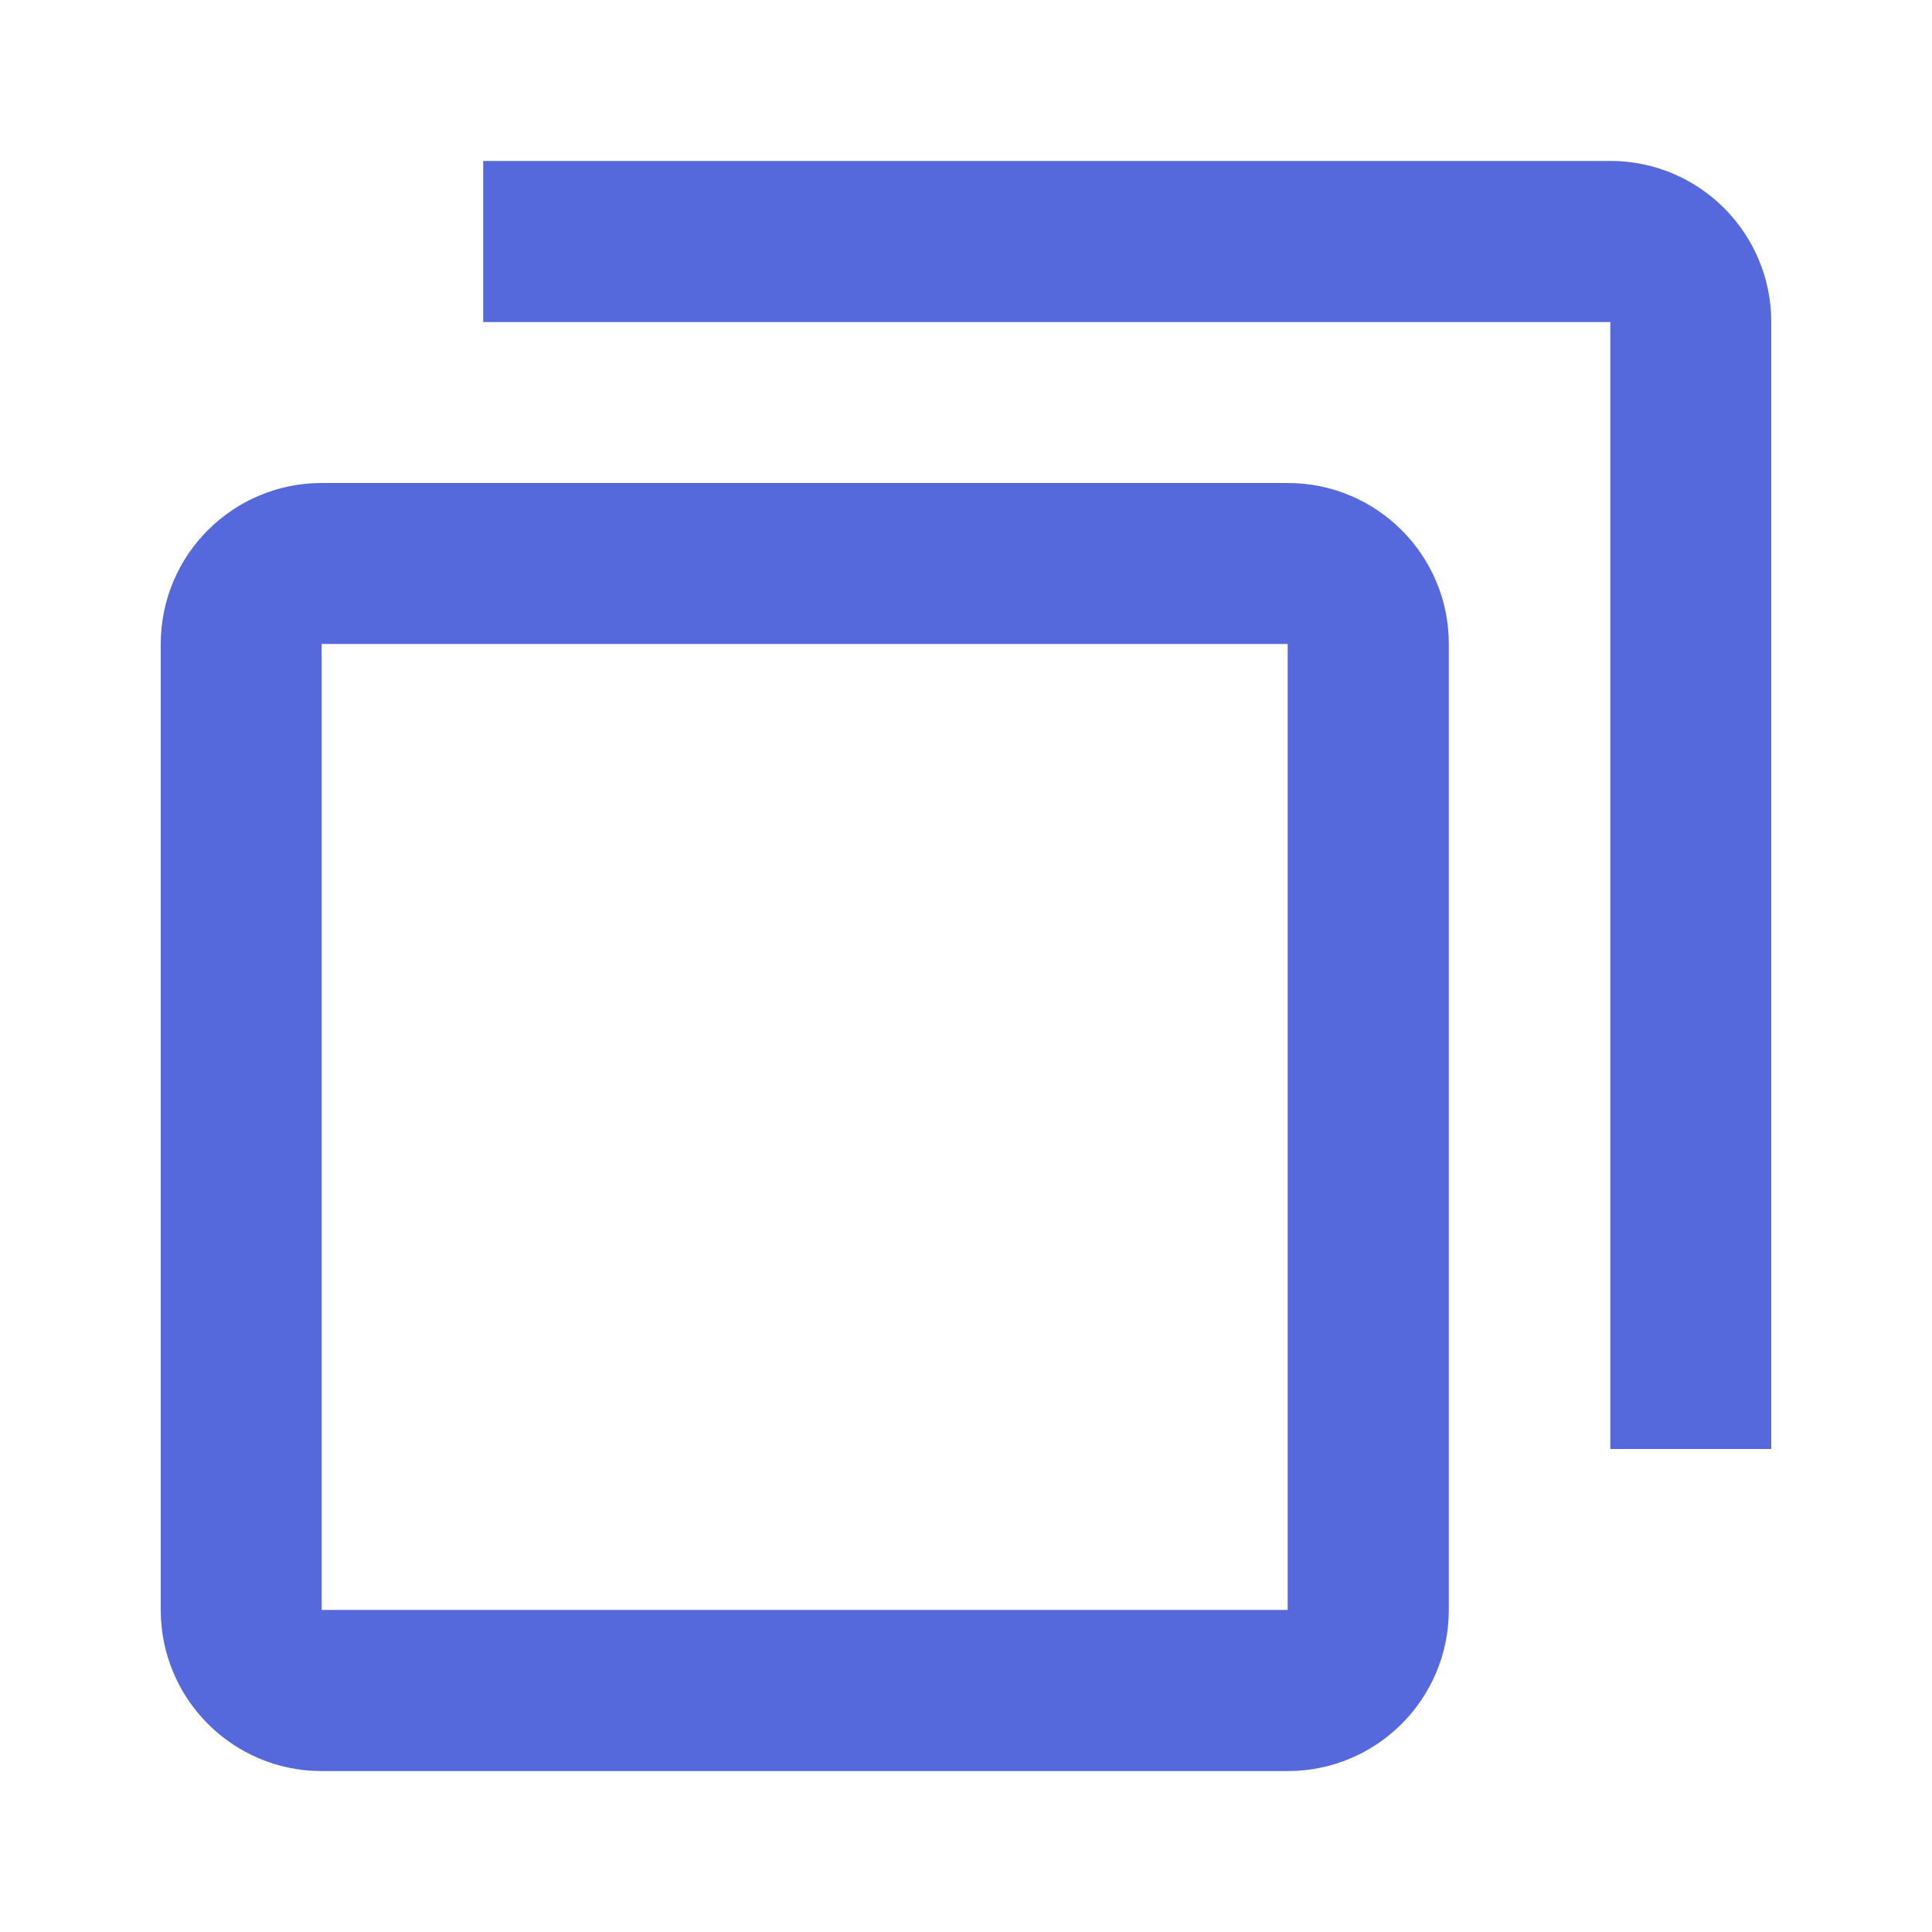
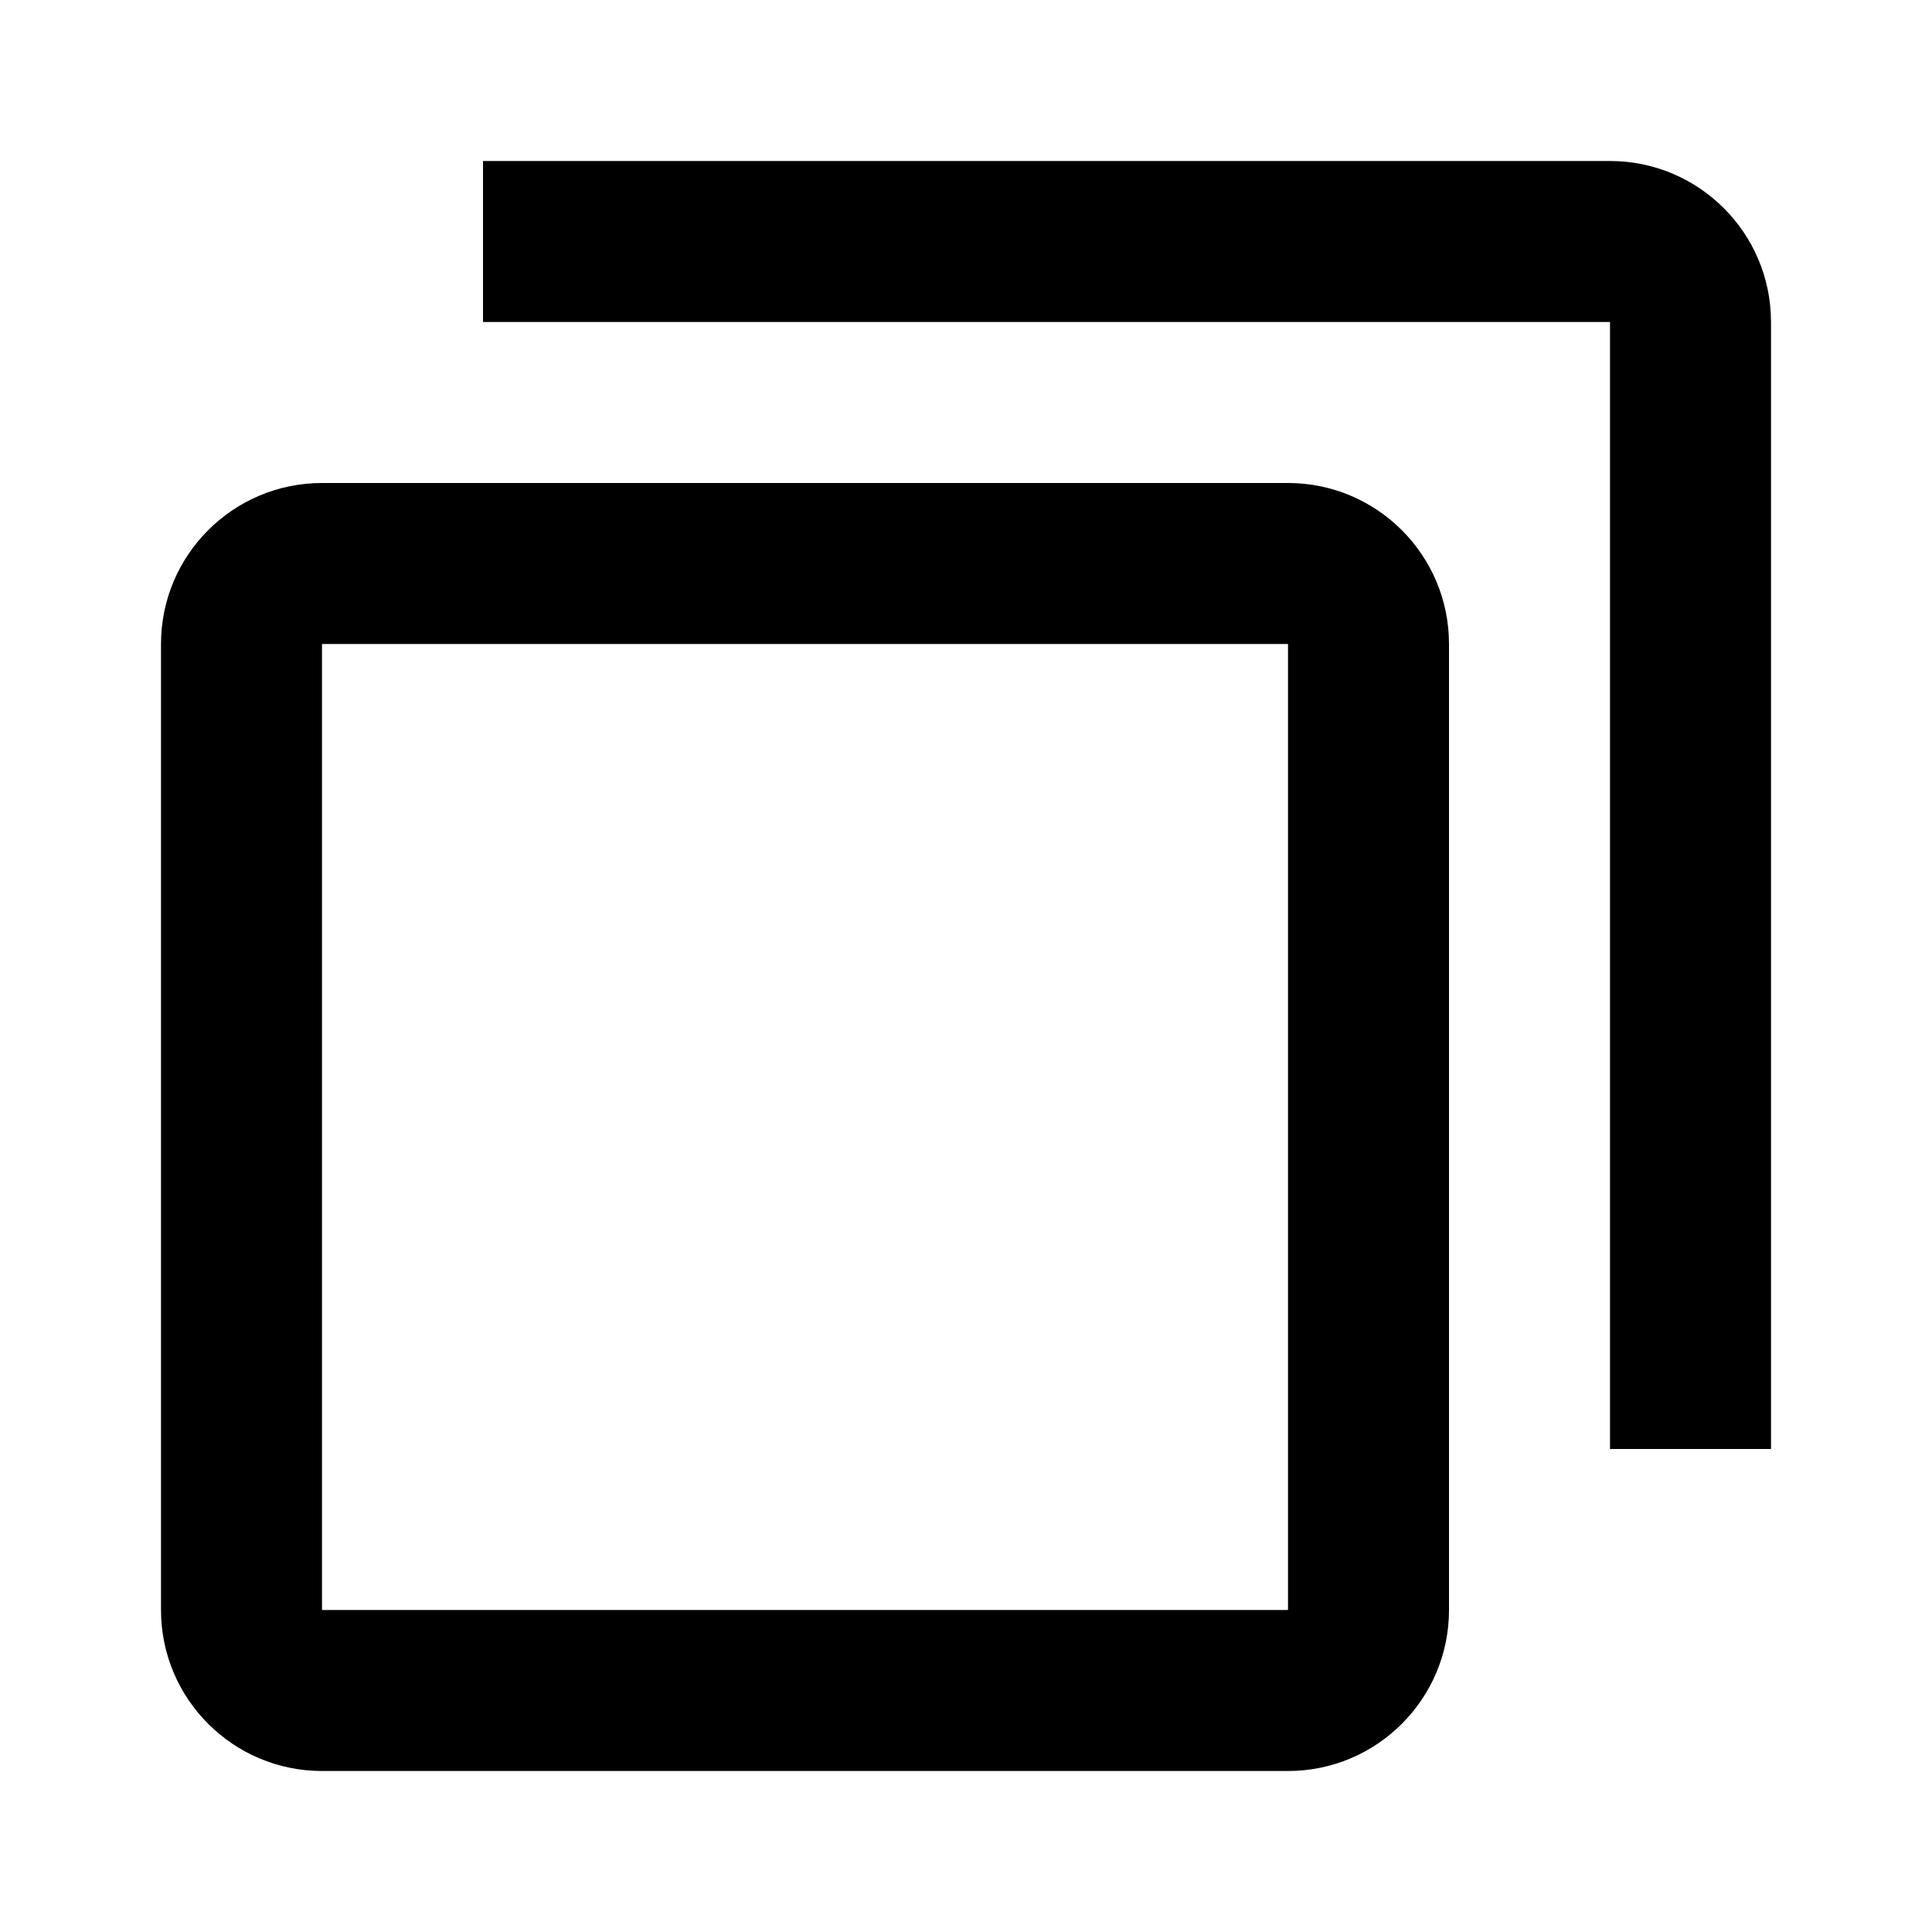
- <svg xmlns="http://www.w3.org/2000/svg" width="10" height="10" viewBox="0 0 10 10" fill="none">
-   <path fill-rule="evenodd" clip-rule="evenodd" d="M6.665 3.333H1.665V8.333H6.665V3.333ZM1.665 2.5C1.205 2.5 0.832 2.873 0.832 3.333V8.333C0.832 8.794 1.205 9.167 1.665 9.167H6.665C7.126 9.167 7.499 8.794 7.499 8.333V3.333C7.499 2.873 7.126 2.5 6.665 2.5H1.665Z" fill="#5669DC" />
-   <path fill-rule="evenodd" clip-rule="evenodd" d="M8.335 7.5L8.335 1.667L2.501 1.667L2.501 0.833L8.335 0.833C8.795 0.833 9.168 1.206 9.168 1.667L9.168 7.5L8.335 7.5Z" fill="#5669DC" />
+ <svg xmlns="http://www.w3.org/2000/svg" width="12" height="12" viewBox="0 0 12 12" fill="currentColor">
+   <path fill-rule="evenodd" clip-rule="evenodd" d="M8 4H2V10H8V4ZM2 3C1.448 3 1 3.448 1 4V10C1 10.552 1.448 11 2 11H8C8.552 11 9 10.552 9 10V4C9 3.448 8.552 3 8 3H2Z" fill="currentColor" />
+   <path fill-rule="evenodd" clip-rule="evenodd" d="M10 9L10 2L3 2L3 1L10 1C10.552 1 11 1.448 11 2L11 9L10 9Z" fill="currentColor" />
</svg>
